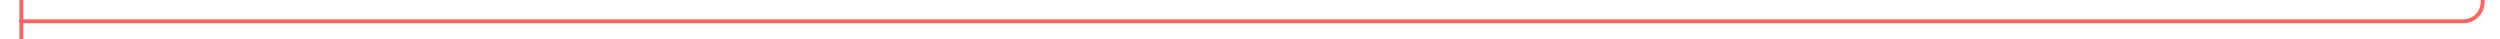
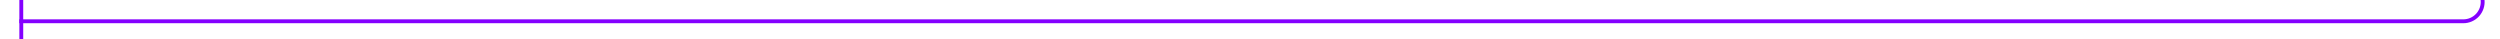
<svg xmlns="http://www.w3.org/2000/svg" version="1.1" width="646px" height="10px" preserveAspectRatio="xMinYMid meet" viewBox="830 472  646 8">
-   <path d="M 1471.5 434  L 1471.5 471  A 5 5 0 0 1 1466.5 476.5 L 835 476.5  " stroke-width="1" stroke="#fb6260" fill="none" />
-   <path d="M 1471.5 433  A 3 3 0 0 0 1468.5 436 A 3 3 0 0 0 1471.5 439 A 3 3 0 0 0 1474.5 436 A 3 3 0 0 0 1471.5 433 Z M 836 482  L 836 471  L 835 471  L 835 482  L 836 482  Z " fill-rule="nonzero" fill="#fb6260" stroke="none" />
+   <path d="M 1471.5 434  L 1471.5 471  A 5 5 0 0 1 1466.5 476.5 L 835 476.5  " stroke-width="1" stroke="#8400ff" fill="none" />
+   <path d="M 1471.5 433  A 3 3 0 0 0 1468.5 436 A 3 3 0 0 0 1471.5 439 A 3 3 0 0 0 1474.5 436 A 3 3 0 0 0 1471.5 433 Z M 836 482  L 836 471  L 835 471  L 835 482  L 836 482  Z " fill-rule="nonzero" fill="#8400ff" stroke="none" />
</svg>
